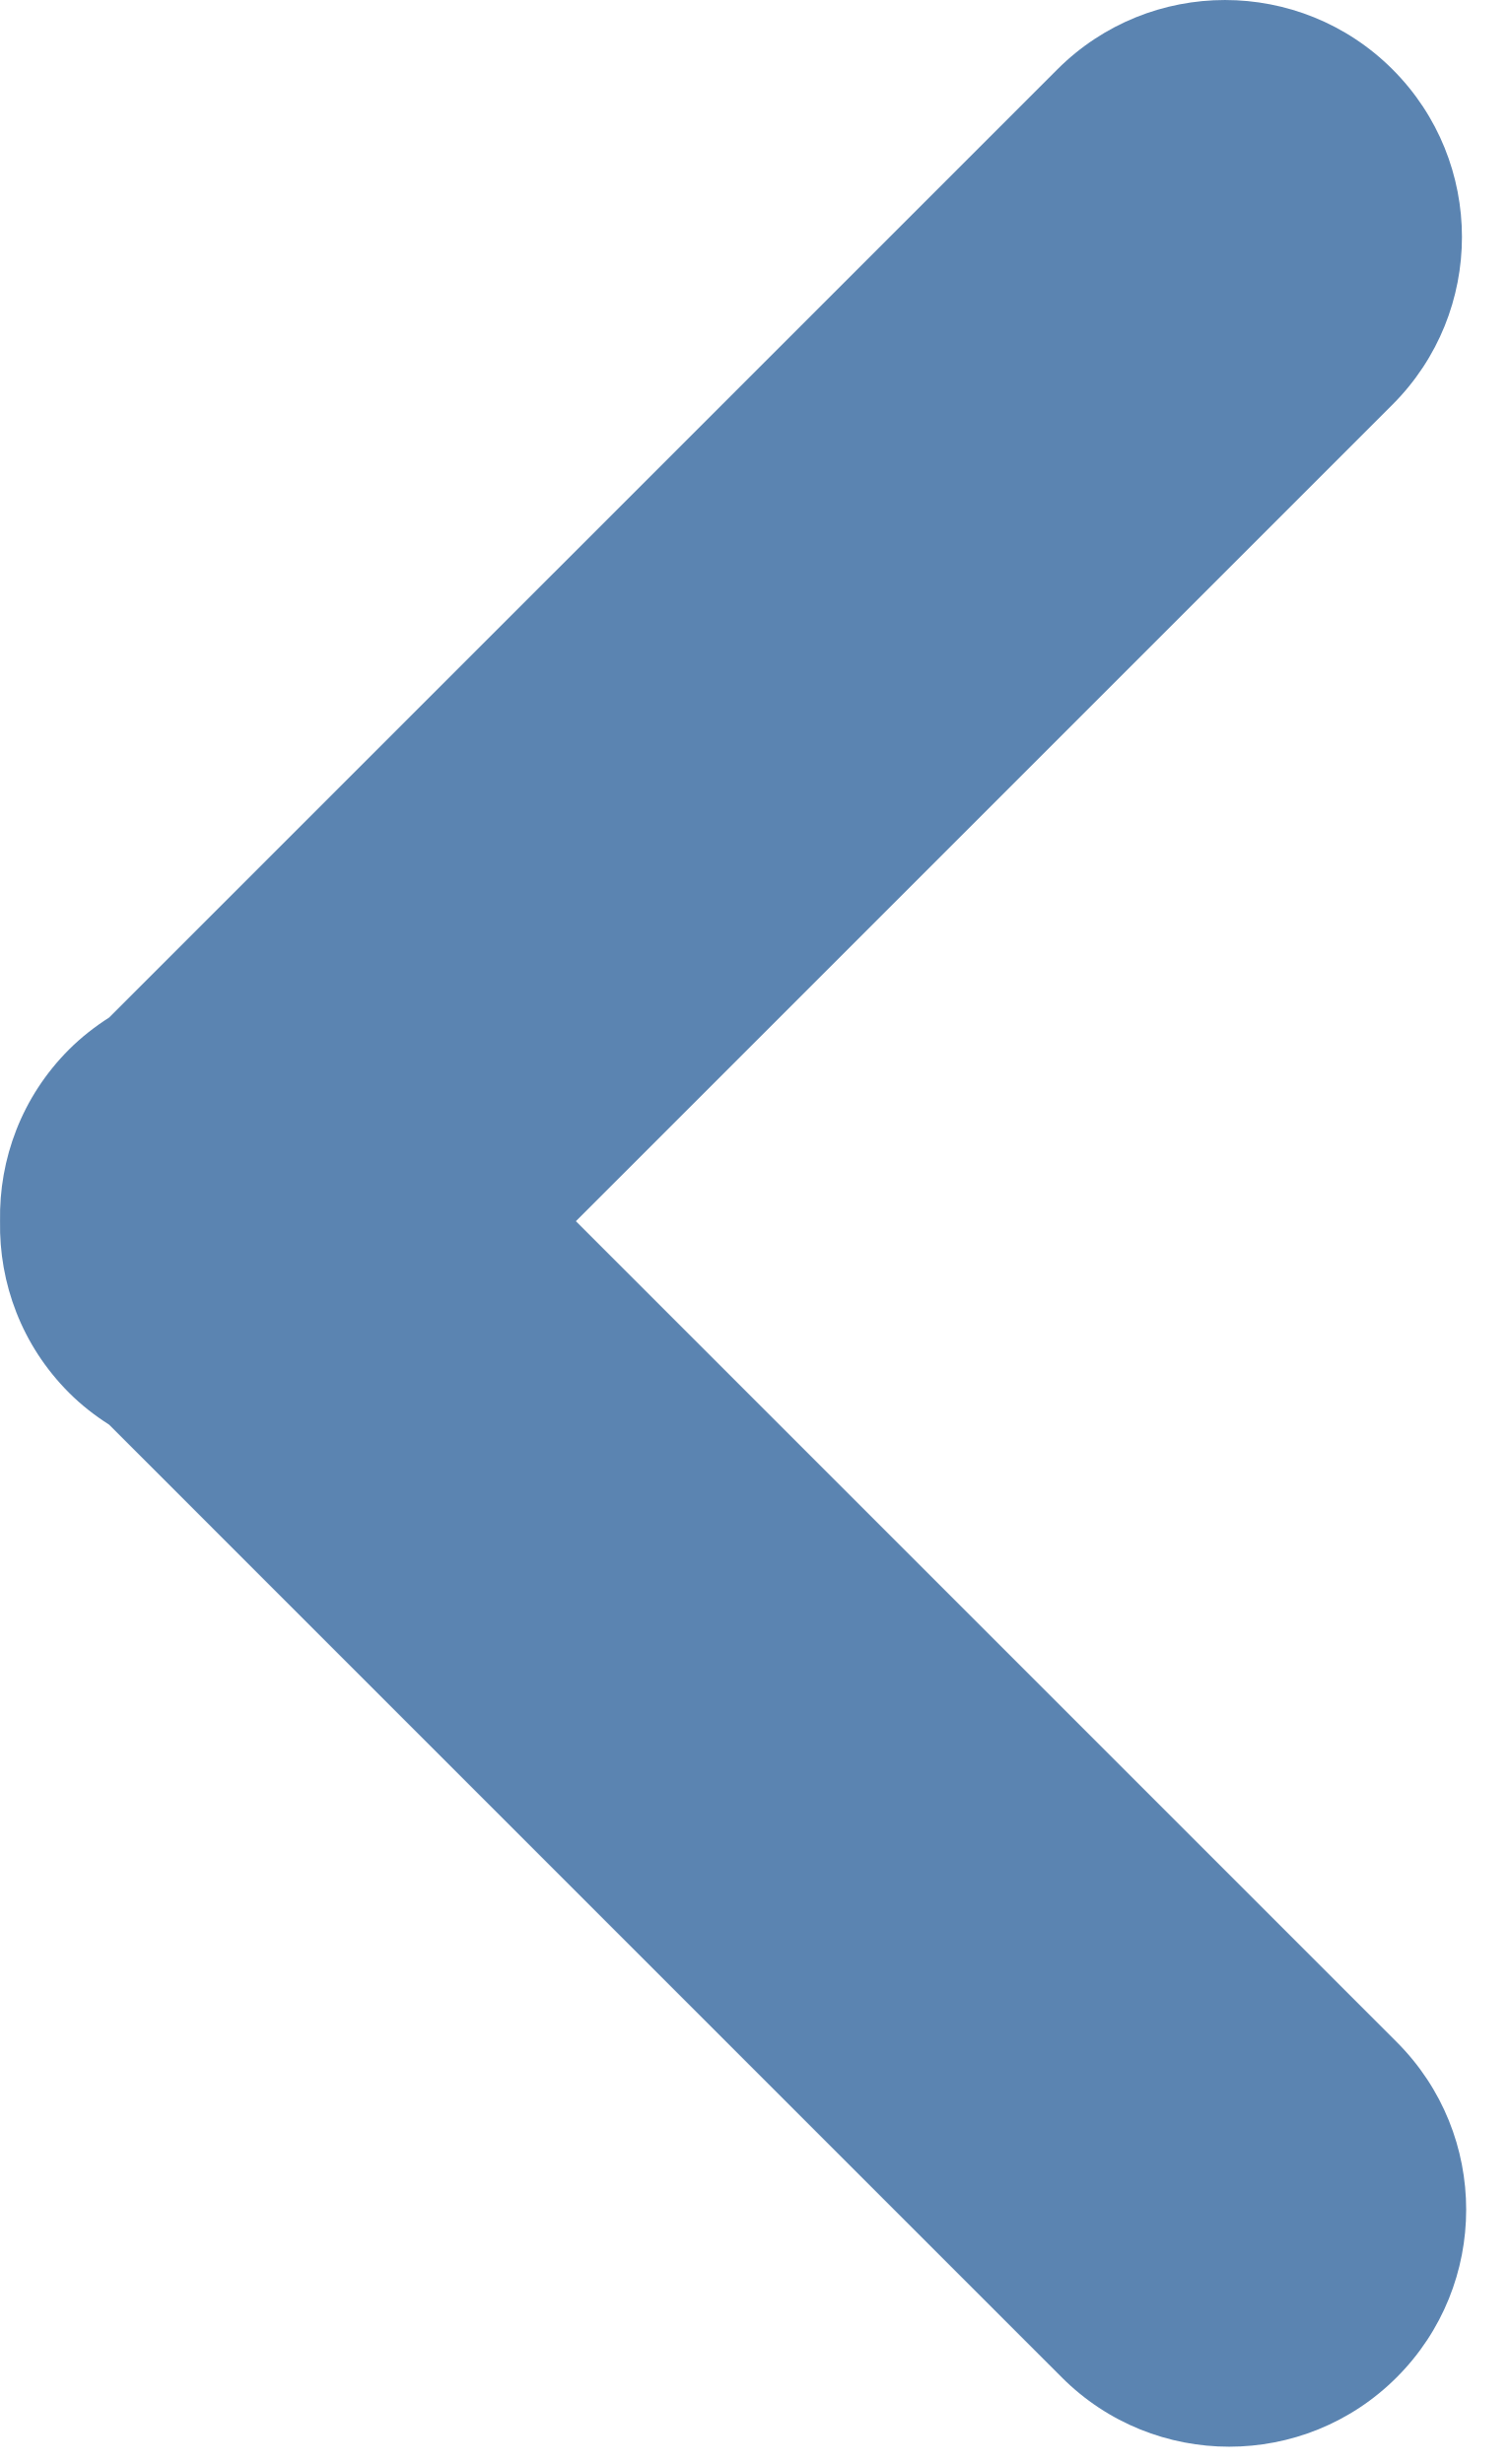
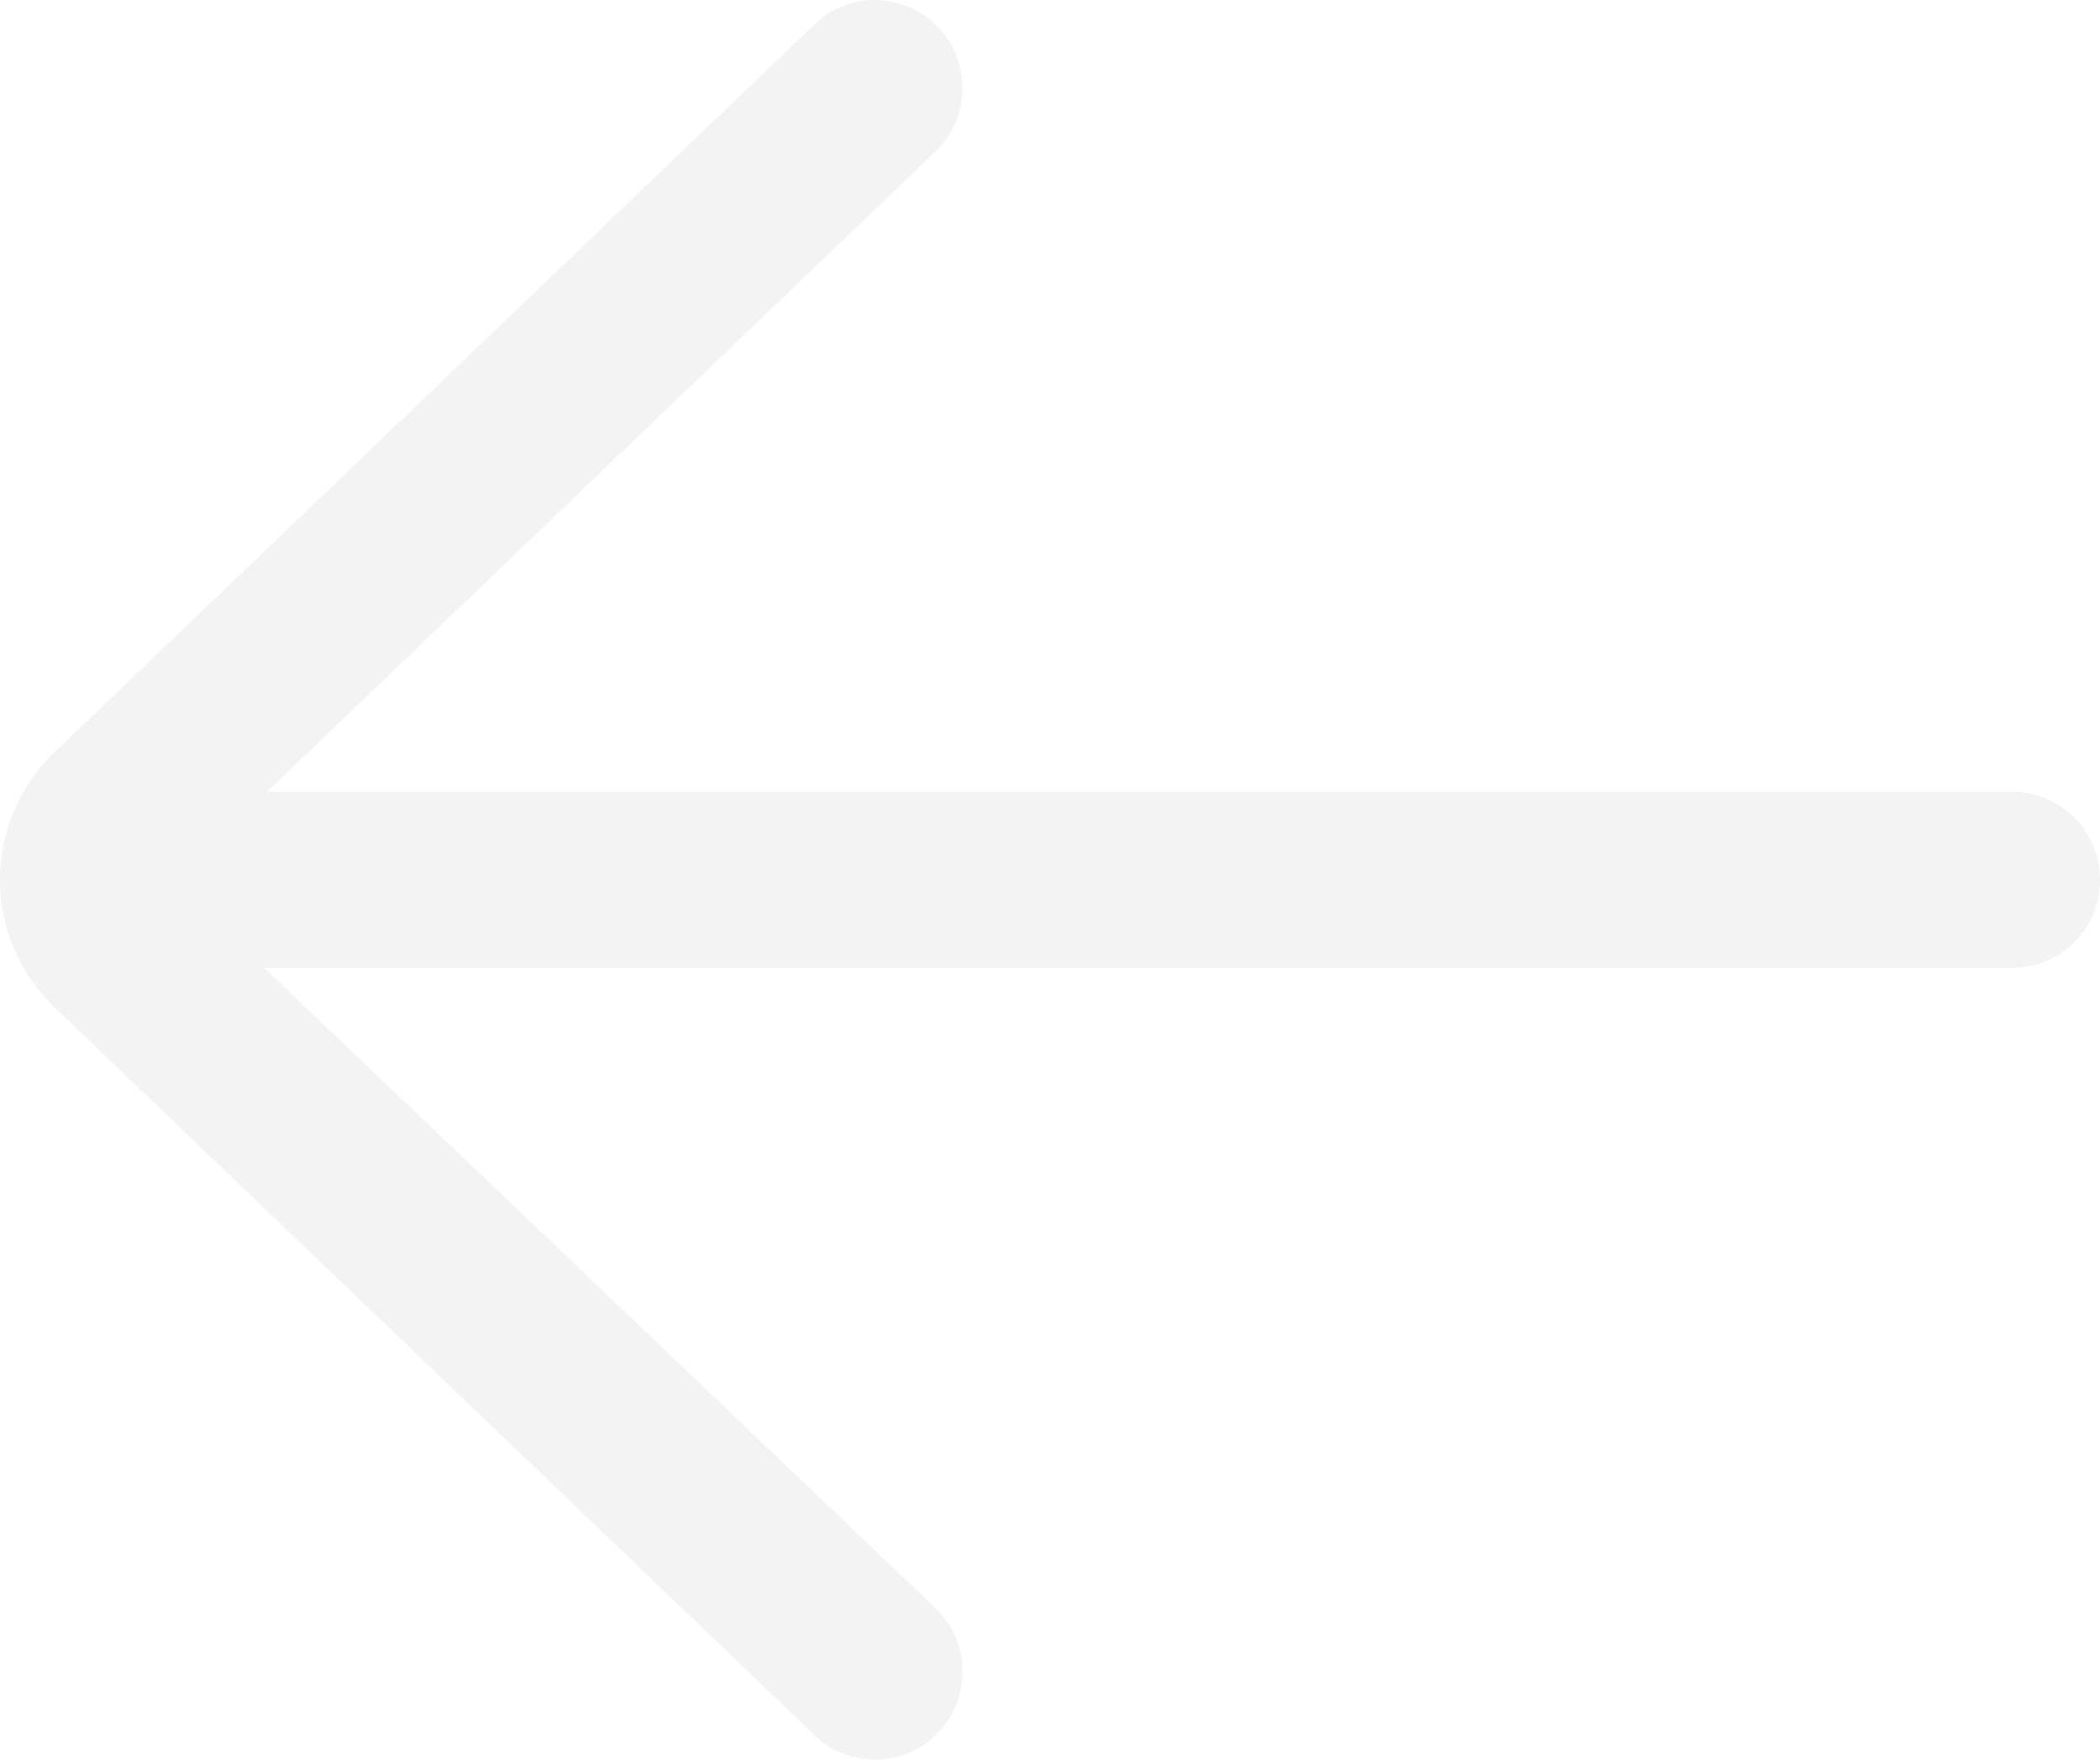
- <svg xmlns="http://www.w3.org/2000/svg" width="30" height="49" viewBox="0 0 30 49" fill="none">
-   <path d="M1.373 20.87C1.62 20.624 1.888 20.416 2.169 20.236L21.027 1.379C22.867 -0.459 25.851 -0.46 27.692 1.38C29.532 3.22 29.532 6.204 27.692 8.045L11.452 24.285L27.776 40.61C29.616 42.45 29.616 45.433 27.776 47.275C26.855 48.197 25.648 48.656 24.444 48.656C23.239 48.656 22.031 48.197 21.112 47.275L2.169 28.331C1.888 28.151 1.618 27.943 1.373 27.697C0.432 26.756 -0.022 25.517 0.001 24.284C-0.022 23.05 0.432 21.812 1.373 20.87Z" fill="#5B84B1" />
+ <svg xmlns="http://www.w3.org/2000/svg" width="37" height="31" viewBox="0 0 37 31" fill="none">
+   <path d="M35.458 13.95H4.703L16.48 2.673C17.096 2.082 17.12 1.101 16.533 0.481C15.946 -0.138 14.97 -0.163 14.353 0.427L0.903 13.308C0.321 13.894 0 14.672 0 15.5C0 16.328 0.321 17.107 0.93 17.718L14.354 30.572C14.652 30.858 15.034 31 15.417 31C15.824 31 16.231 30.839 16.534 30.519C17.121 29.899 17.097 28.918 16.48 28.328L4.654 17.05H35.458C36.309 17.05 37 16.356 37 15.5C37 14.645 36.309 13.95 35.458 13.95Z" fill="#F3F3F3" />
</svg>
